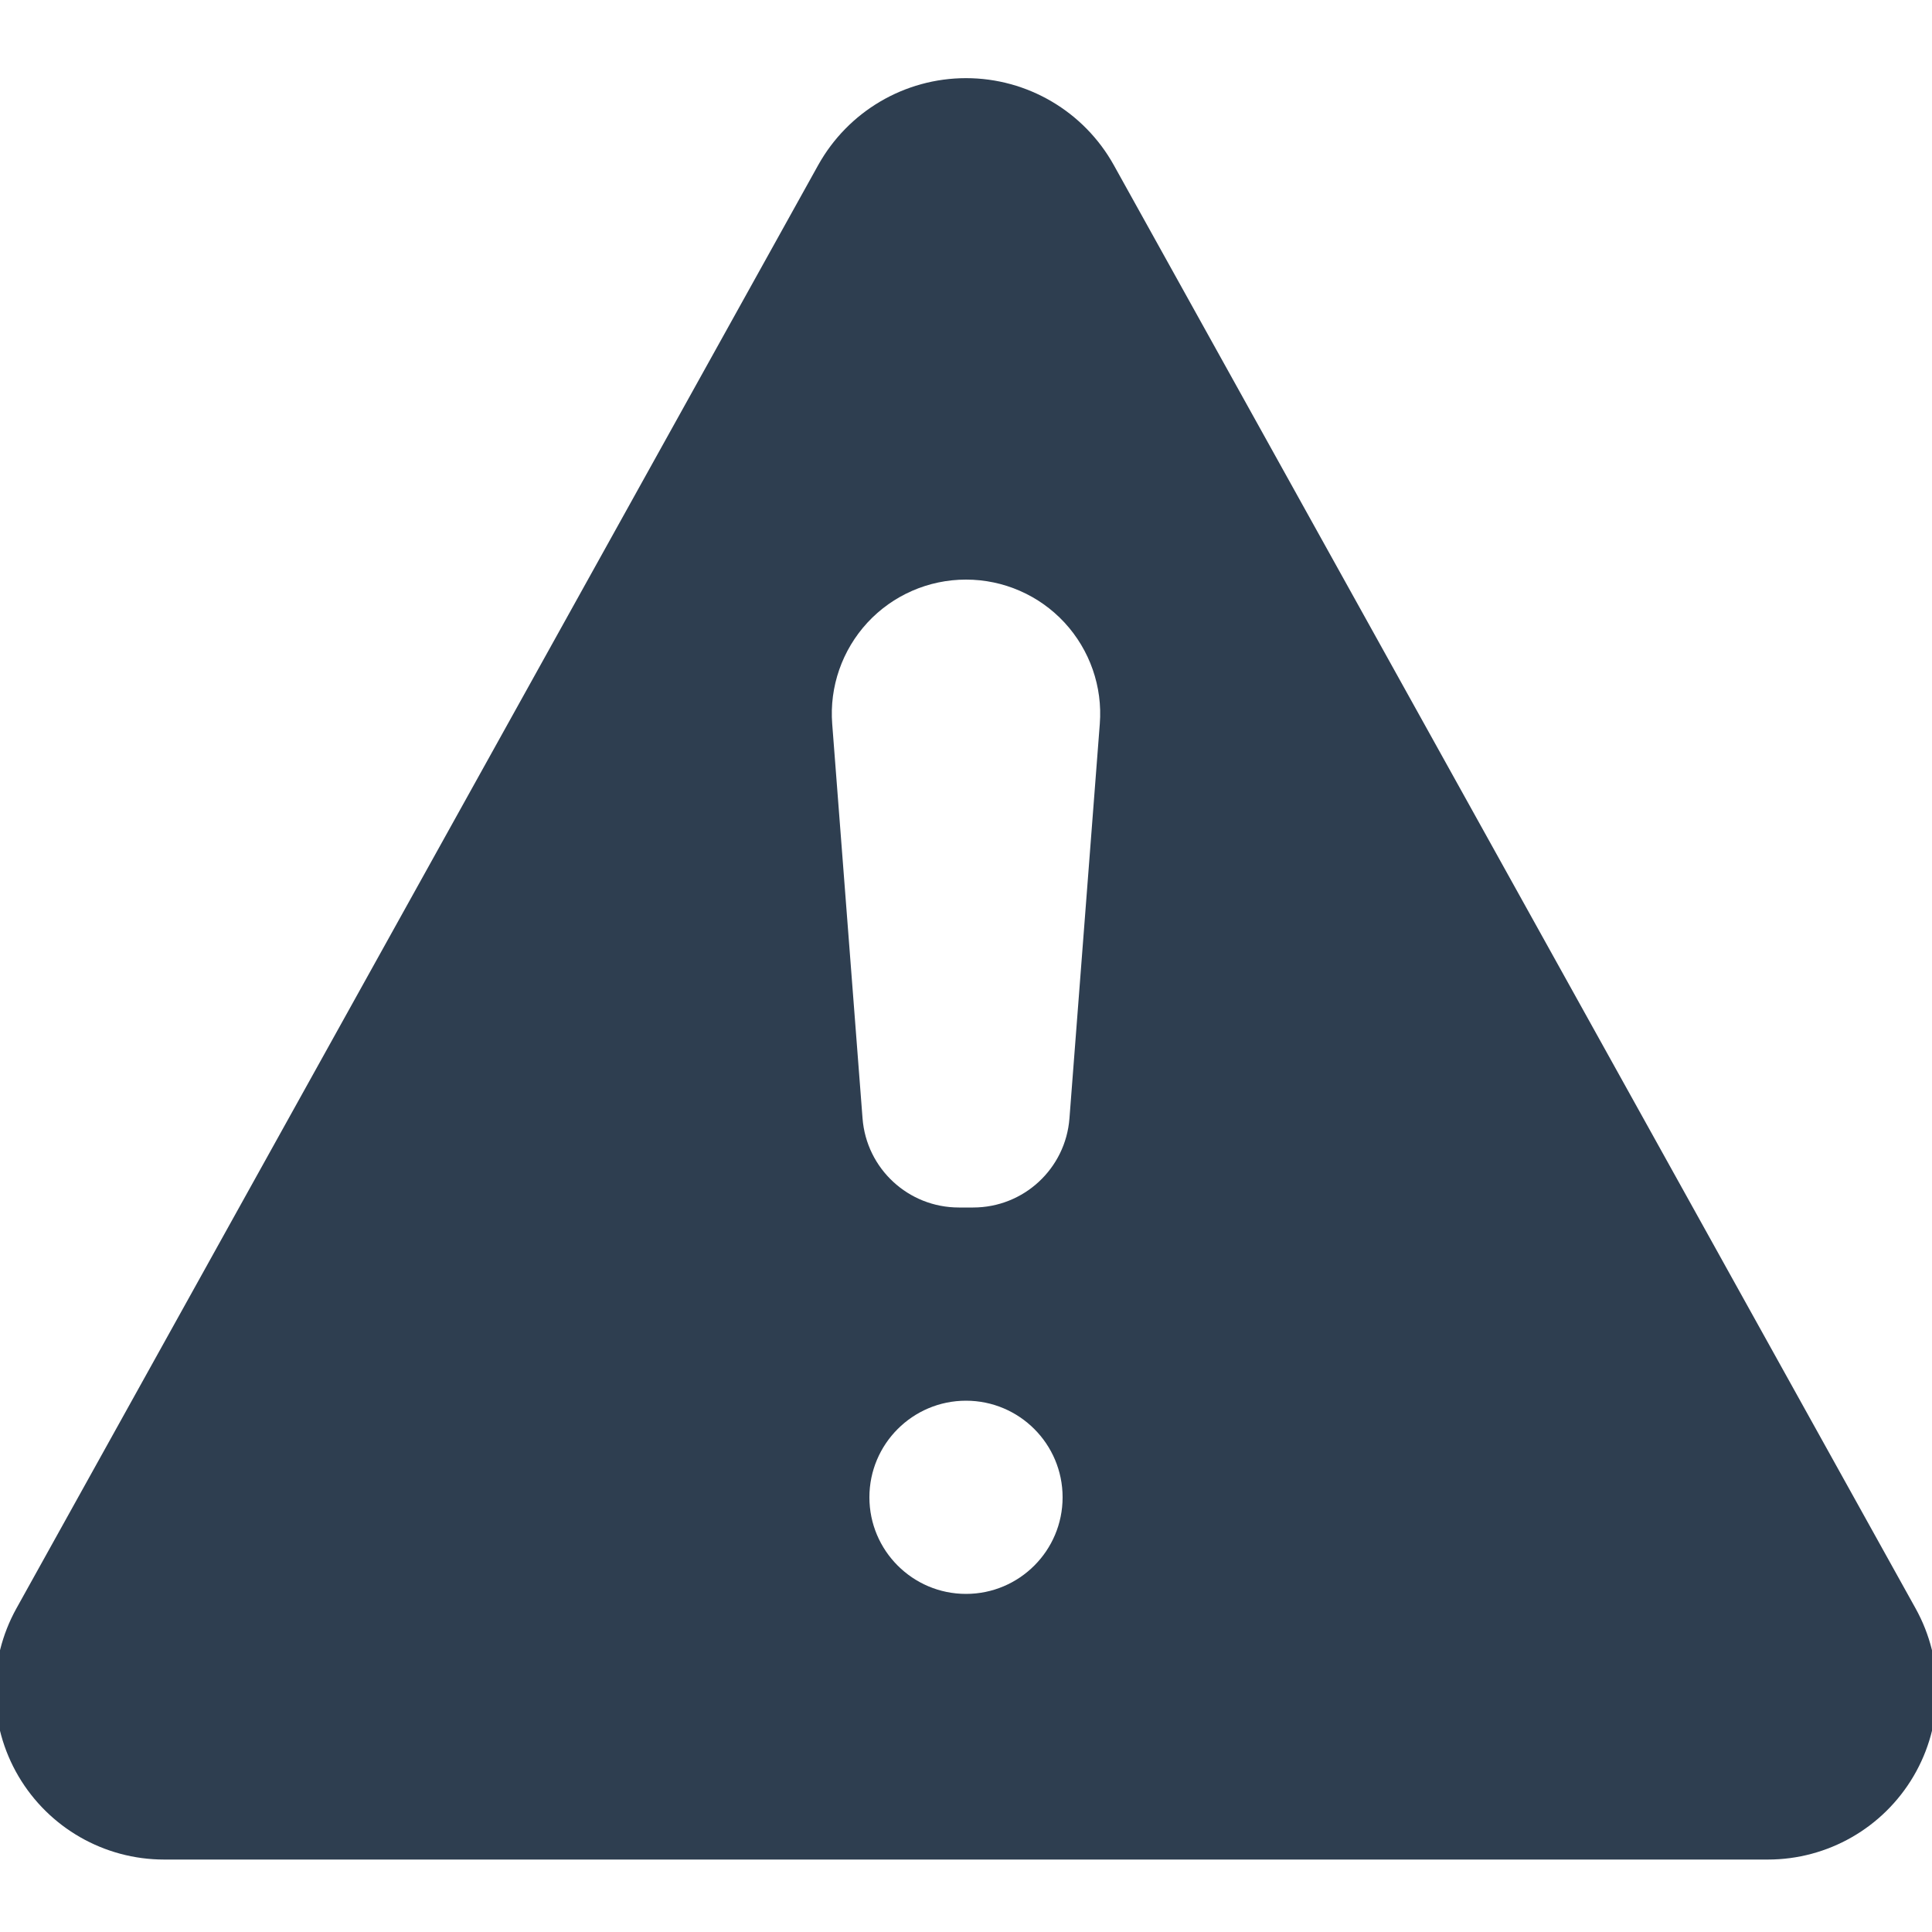
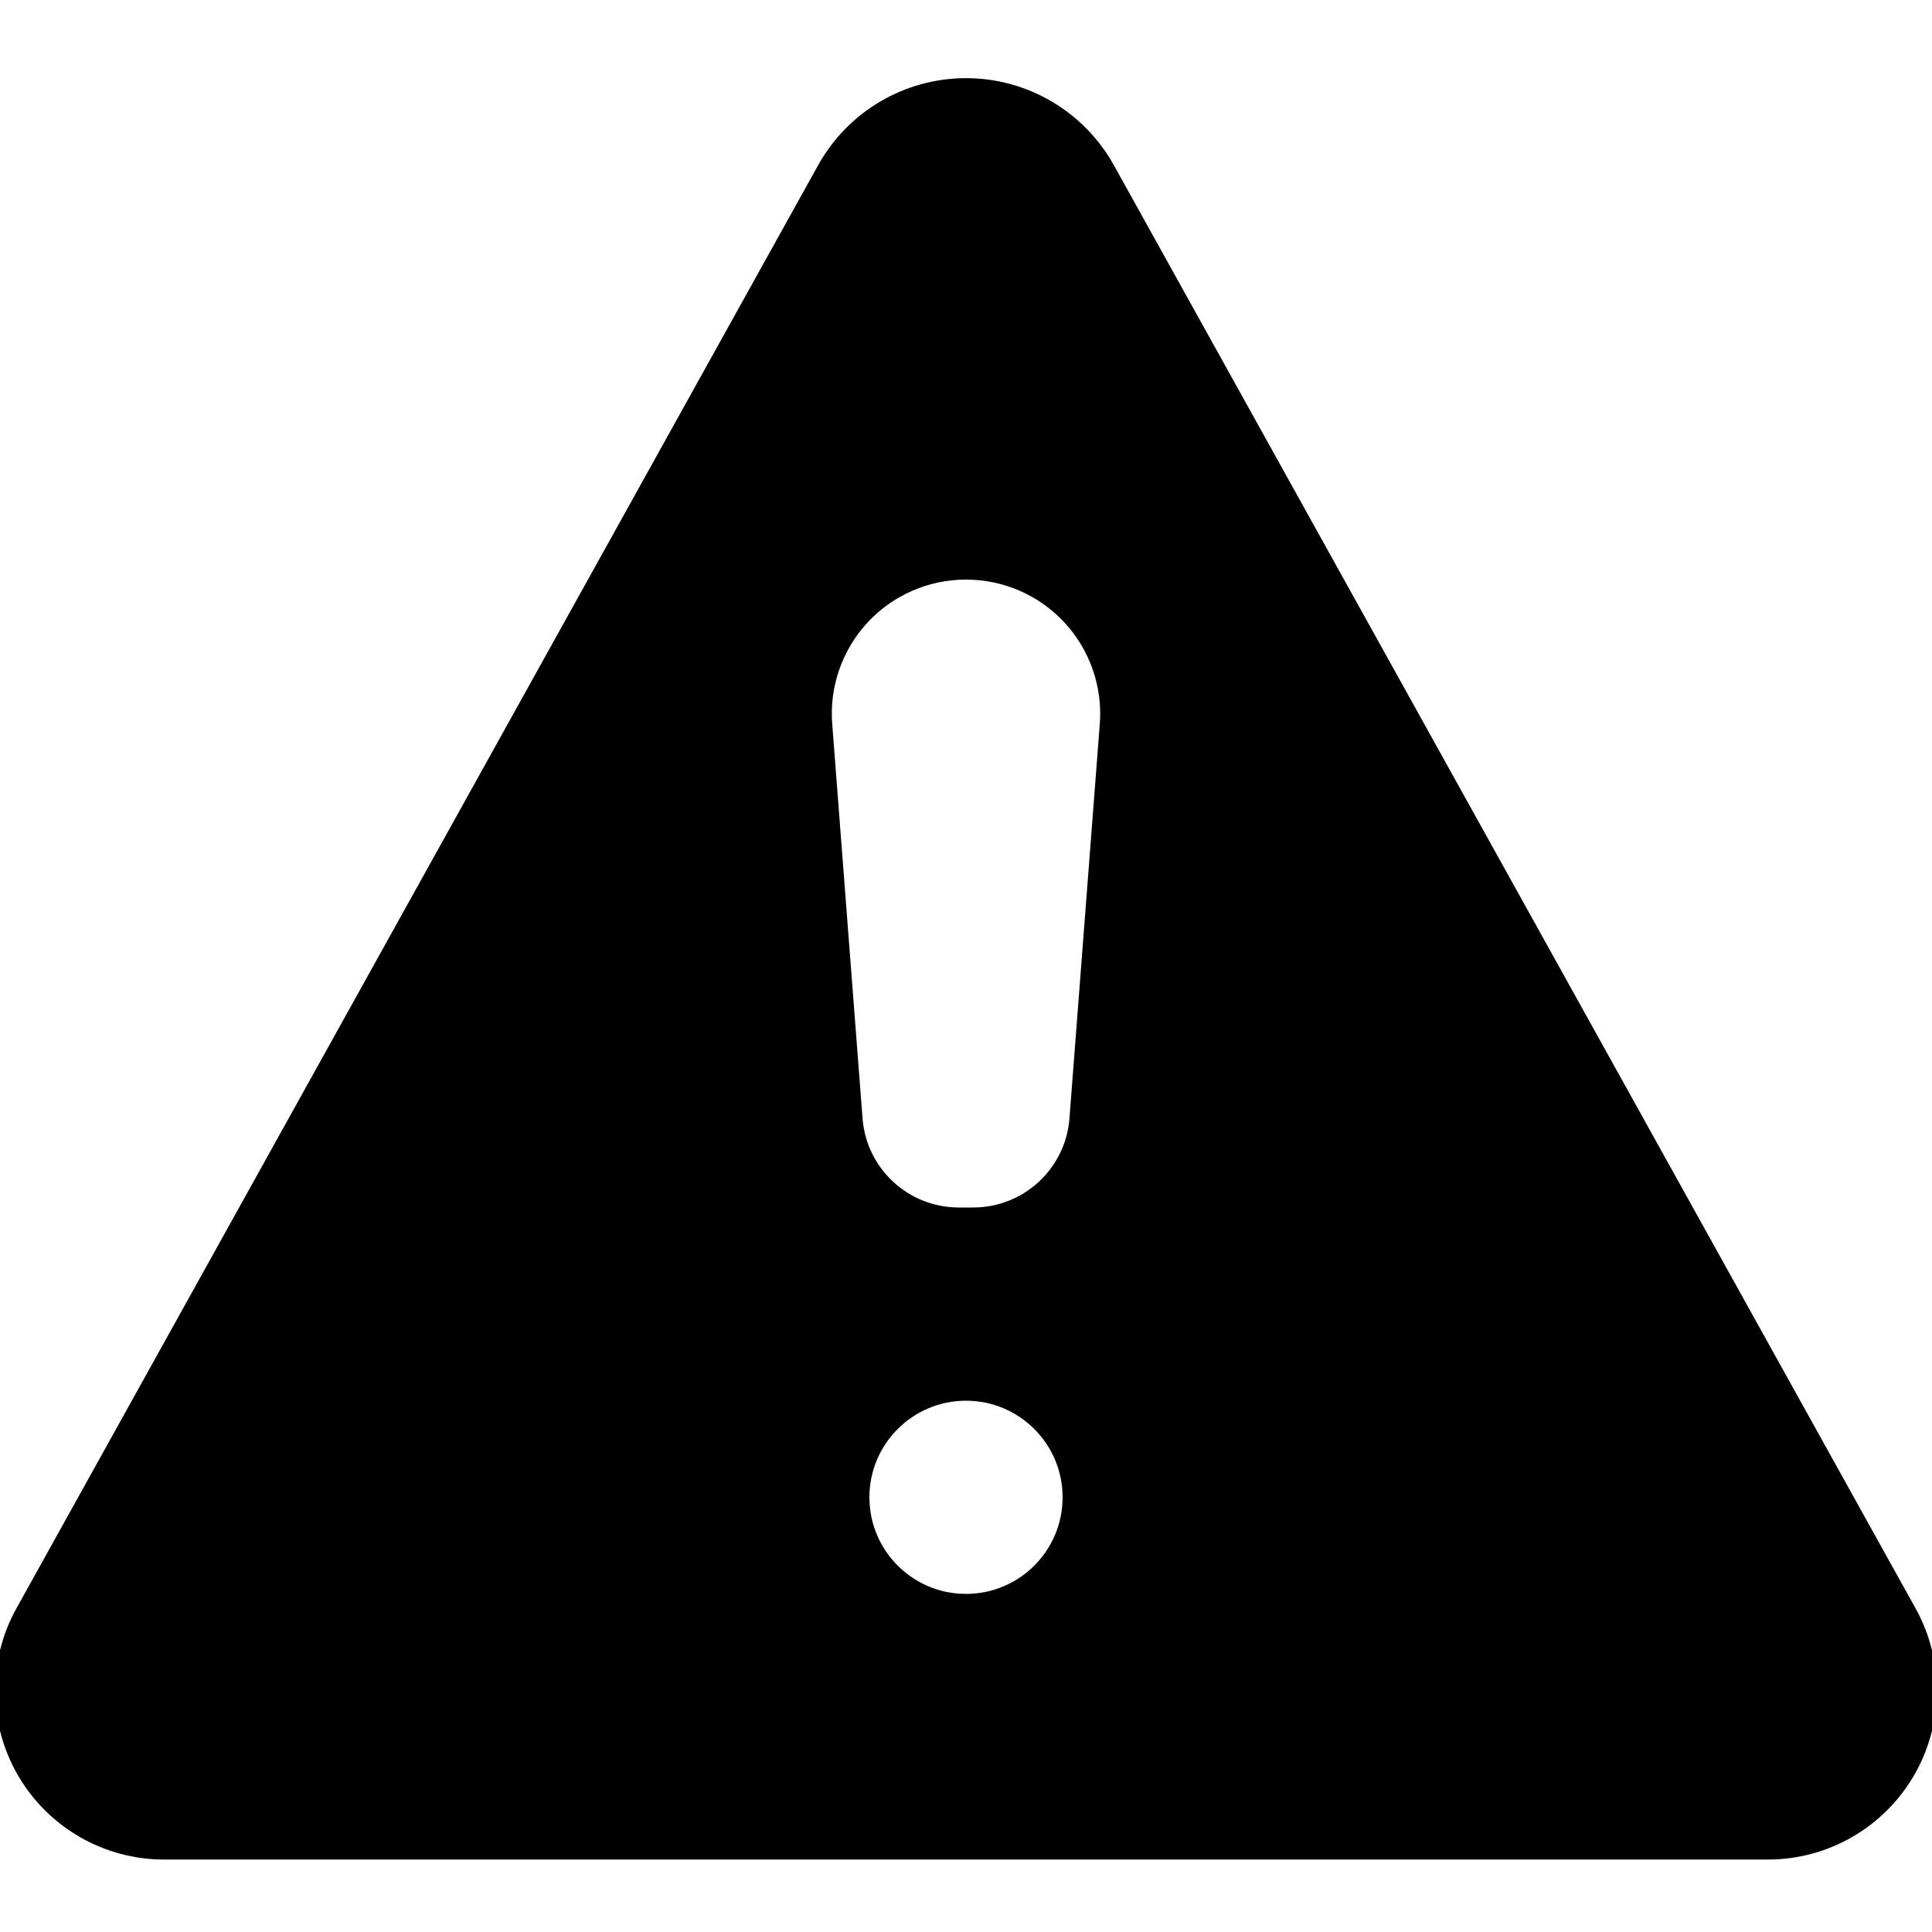
- <svg xmlns="http://www.w3.org/2000/svg" width="100%" height="100%" viewBox="2 2 20 20" version="1.1" style="fill-rule:evenodd;clip-rule:evenodd;stroke-linejoin:round;stroke-miterlimit:2;">
+ <svg xmlns="http://www.w3.org/2000/svg" viewBox="2 2 20 20" style="fill-rule:evenodd;clip-rule:evenodd;stroke-linejoin:round;stroke-miterlimit:2;">
  <g id="Icon">
-     <g>
-       <path fill="#2e3e50" d="M10.47,3.709c-1.91,3.439 -6.435,11.584 -8.3,14.941c-0.301,0.542 -0.293,1.203 0.021,1.737c0.315,0.535 0.888,0.863 1.508,0.863l16.602,-0c0.62,-0 1.193,-0.328 1.508,-0.863c0.314,-0.534 0.322,-1.195 0.021,-1.737l-8.3,-14.941c-0.309,-0.555 -0.894,-0.9 -1.53,-0.9c-0.636,0 -1.221,0.345 -1.53,0.9l0,0Zm1.53,12.791c0.552,0 1,0.448 1,1c0,0.552 -0.448,1 -1,1c-0.552,0 -1,-0.448 -1,-1c0,-0.552 0.448,-1 1,-1Zm1.385,-7.006c0.03,-0.385 -0.103,-0.765 -0.365,-1.049c-0.263,-0.284 -0.632,-0.445 -1.019,-0.445c-0.001,0 -0.001,0 -0.002,0c-0.387,-0 -0.756,0.161 -1.019,0.445c-0.262,0.284 -0.395,0.664 -0.365,1.049c0.097,1.259 0.232,3.02 0.314,4.083c0.04,0.521 0.474,0.923 0.997,0.923c0.049,0 0.099,0 0.148,0c0.523,0 0.957,-0.402 0.997,-0.923c0.082,-1.063 0.217,-2.824 0.314,-4.083Z" />
-     </g>
+     <path d="M10.47,3.709c-1.91,3.439 -6.435,11.584 -8.3,14.941c-0.301,0.542 -0.293,1.203 0.021,1.737c0.315,0.535 0.888,0.863 1.508,0.863l16.602,-0c0.62,-0 1.193,-0.328 1.508,-0.863c0.314,-0.534 0.322,-1.195 0.021,-1.737l-8.3,-14.941c-0.309,-0.555 -0.894,-0.9 -1.53,-0.9c-0.636,0 -1.221,0.345 -1.53,0.9l0,0Zm1.53,12.791c0.552,0 1,0.448 1,1c0,0.552 -0.448,1 -1,1c-0.552,0 -1,-0.448 -1,-1c0,-0.552 0.448,-1 1,-1Zm1.385,-7.006c0.03,-0.385 -0.103,-0.765 -0.365,-1.049c-0.263,-0.284 -0.632,-0.445 -1.019,-0.445c-0.001,0 -0.001,0 -0.002,0c-0.387,-0 -0.756,0.161 -1.019,0.445c-0.262,0.284 -0.395,0.664 -0.365,1.049c0.097,1.259 0.232,3.02 0.314,4.083c0.04,0.521 0.474,0.923 0.997,0.923c0.049,0 0.099,0 0.148,0c0.523,0 0.957,-0.402 0.997,-0.923c0.082,-1.063 0.217,-2.824 0.314,-4.083Z" />
  </g>
</svg>
